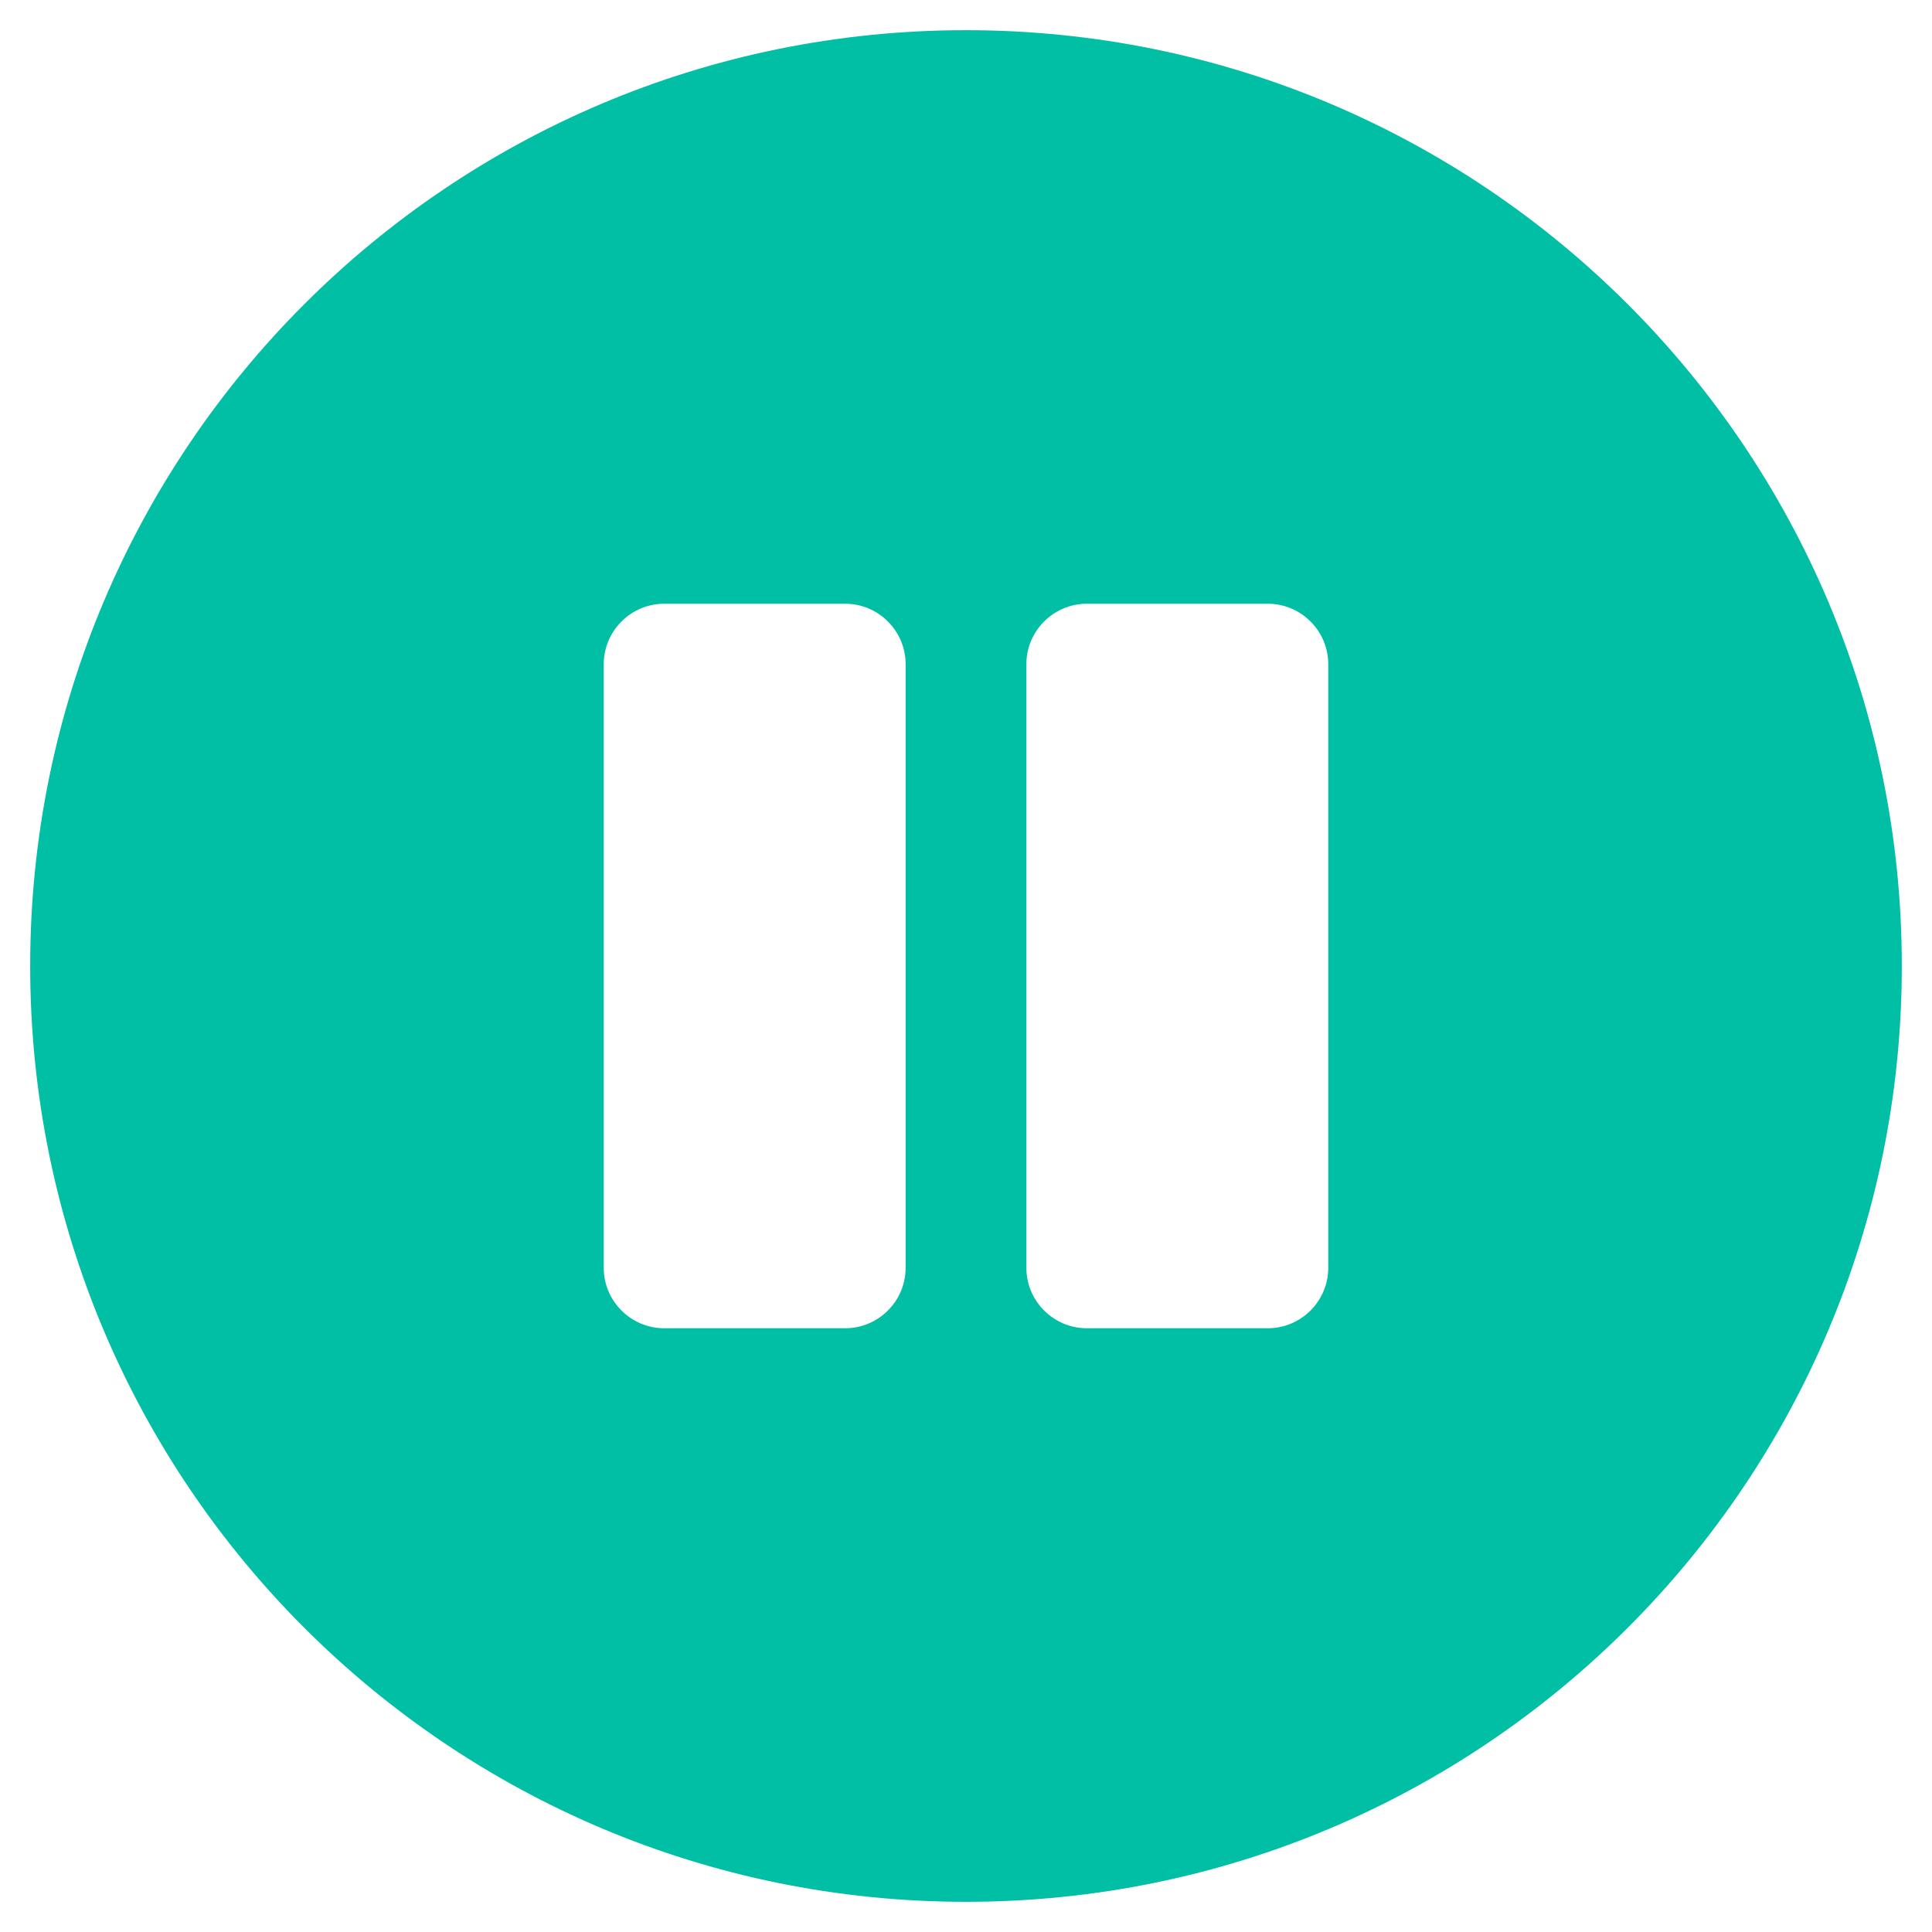
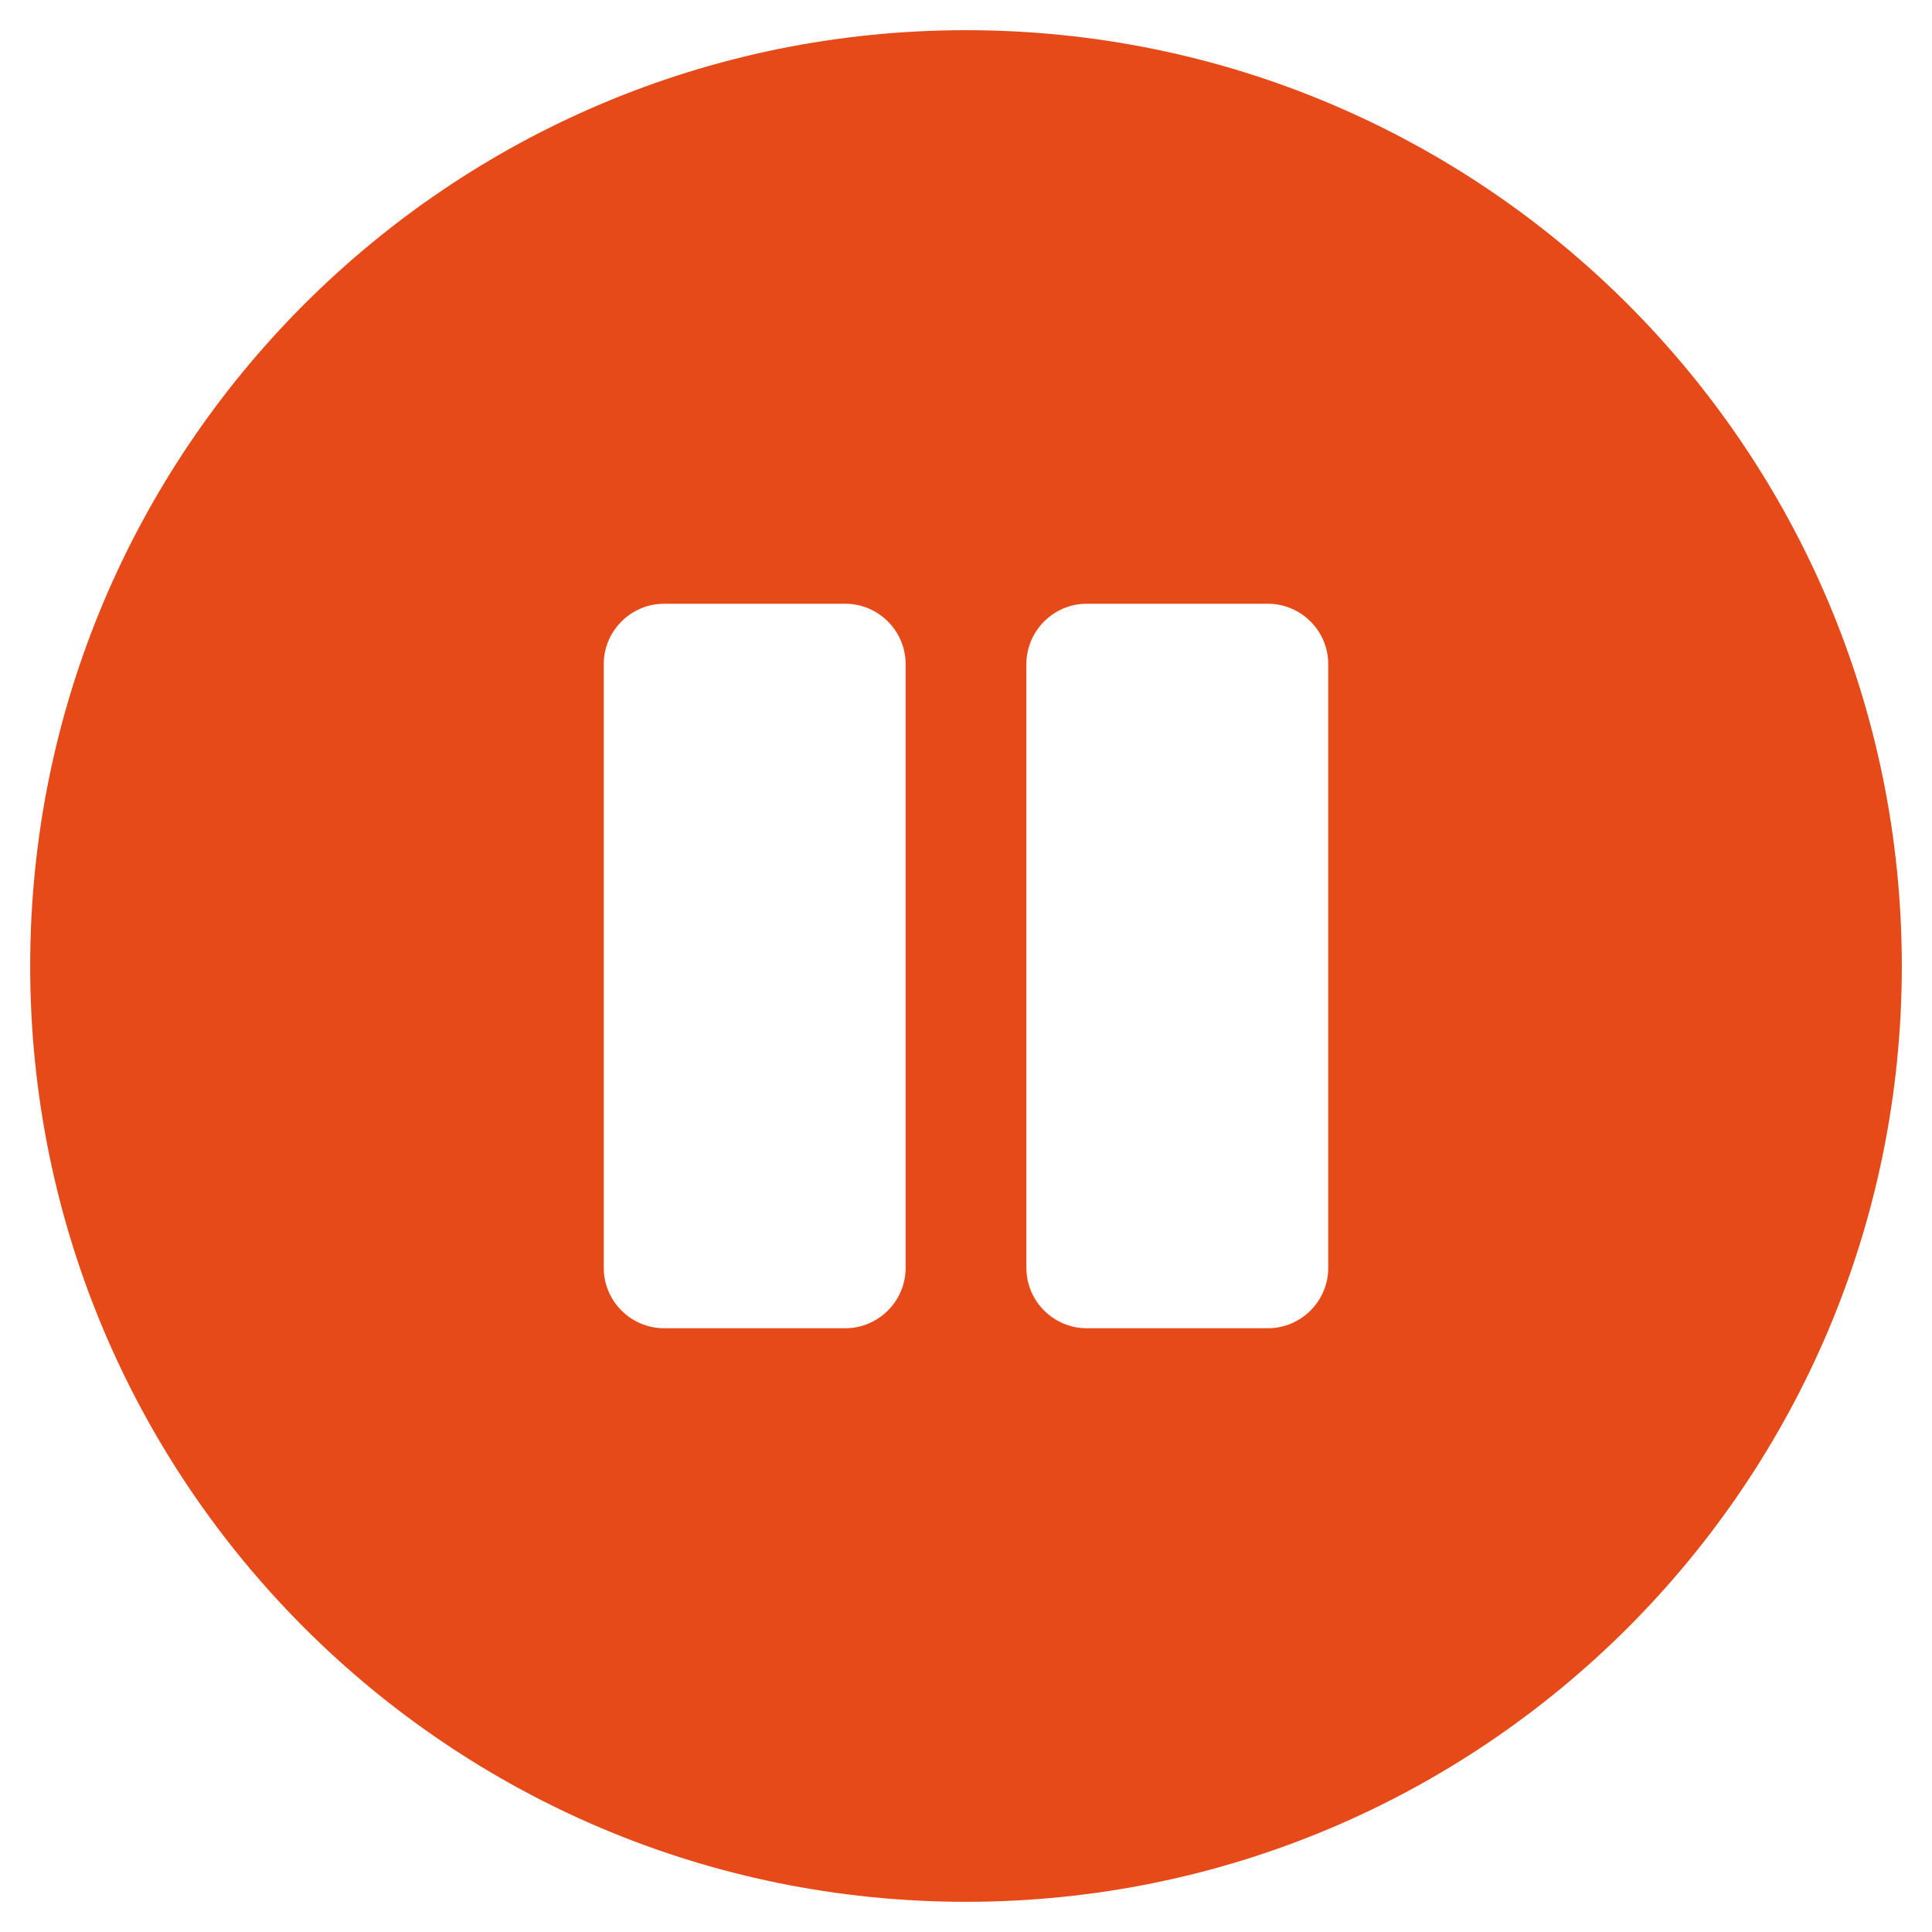
<svg xmlns="http://www.w3.org/2000/svg" aria-hidden="true" focusable="false" data-prefix="fas" data-icon="pause-circle" class="svg-inline--fa fa-pause-circle fa-w-16" role="img" viewBox="0 0 512 512">
-   <path fill="#00bfa5" d="M256 8C119 8 8 119 8 256s111 248 248 248 248-111 248-248S393 8 256 8zm-16 328c0 8.8-7.2 16-16 16h-48c-8.8 0-16-7.2-16-16V176c0-8.8 7.2-16 16-16h48c8.8 0 16 7.2 16 16v160zm112 0c0 8.8-7.2 16-16 16h-48c-8.8 0-16-7.2-16-16V176c0-8.8 7.2-16 16-16h48c8.8 0 16 7.2 16 16v160z" />
+   <path fill="#e64a19" d="M256 8C119 8 8 119 8 256s111 248 248 248 248-111 248-248S393 8 256 8zm-16 328c0 8.8-7.2 16-16 16h-48c-8.8 0-16-7.2-16-16V176c0-8.8 7.2-16 16-16h48c8.8 0 16 7.2 16 16v160zm112 0c0 8.8-7.2 16-16 16h-48c-8.8 0-16-7.2-16-16V176c0-8.8 7.2-16 16-16h48c8.8 0 16 7.2 16 16v160z" />
</svg>
